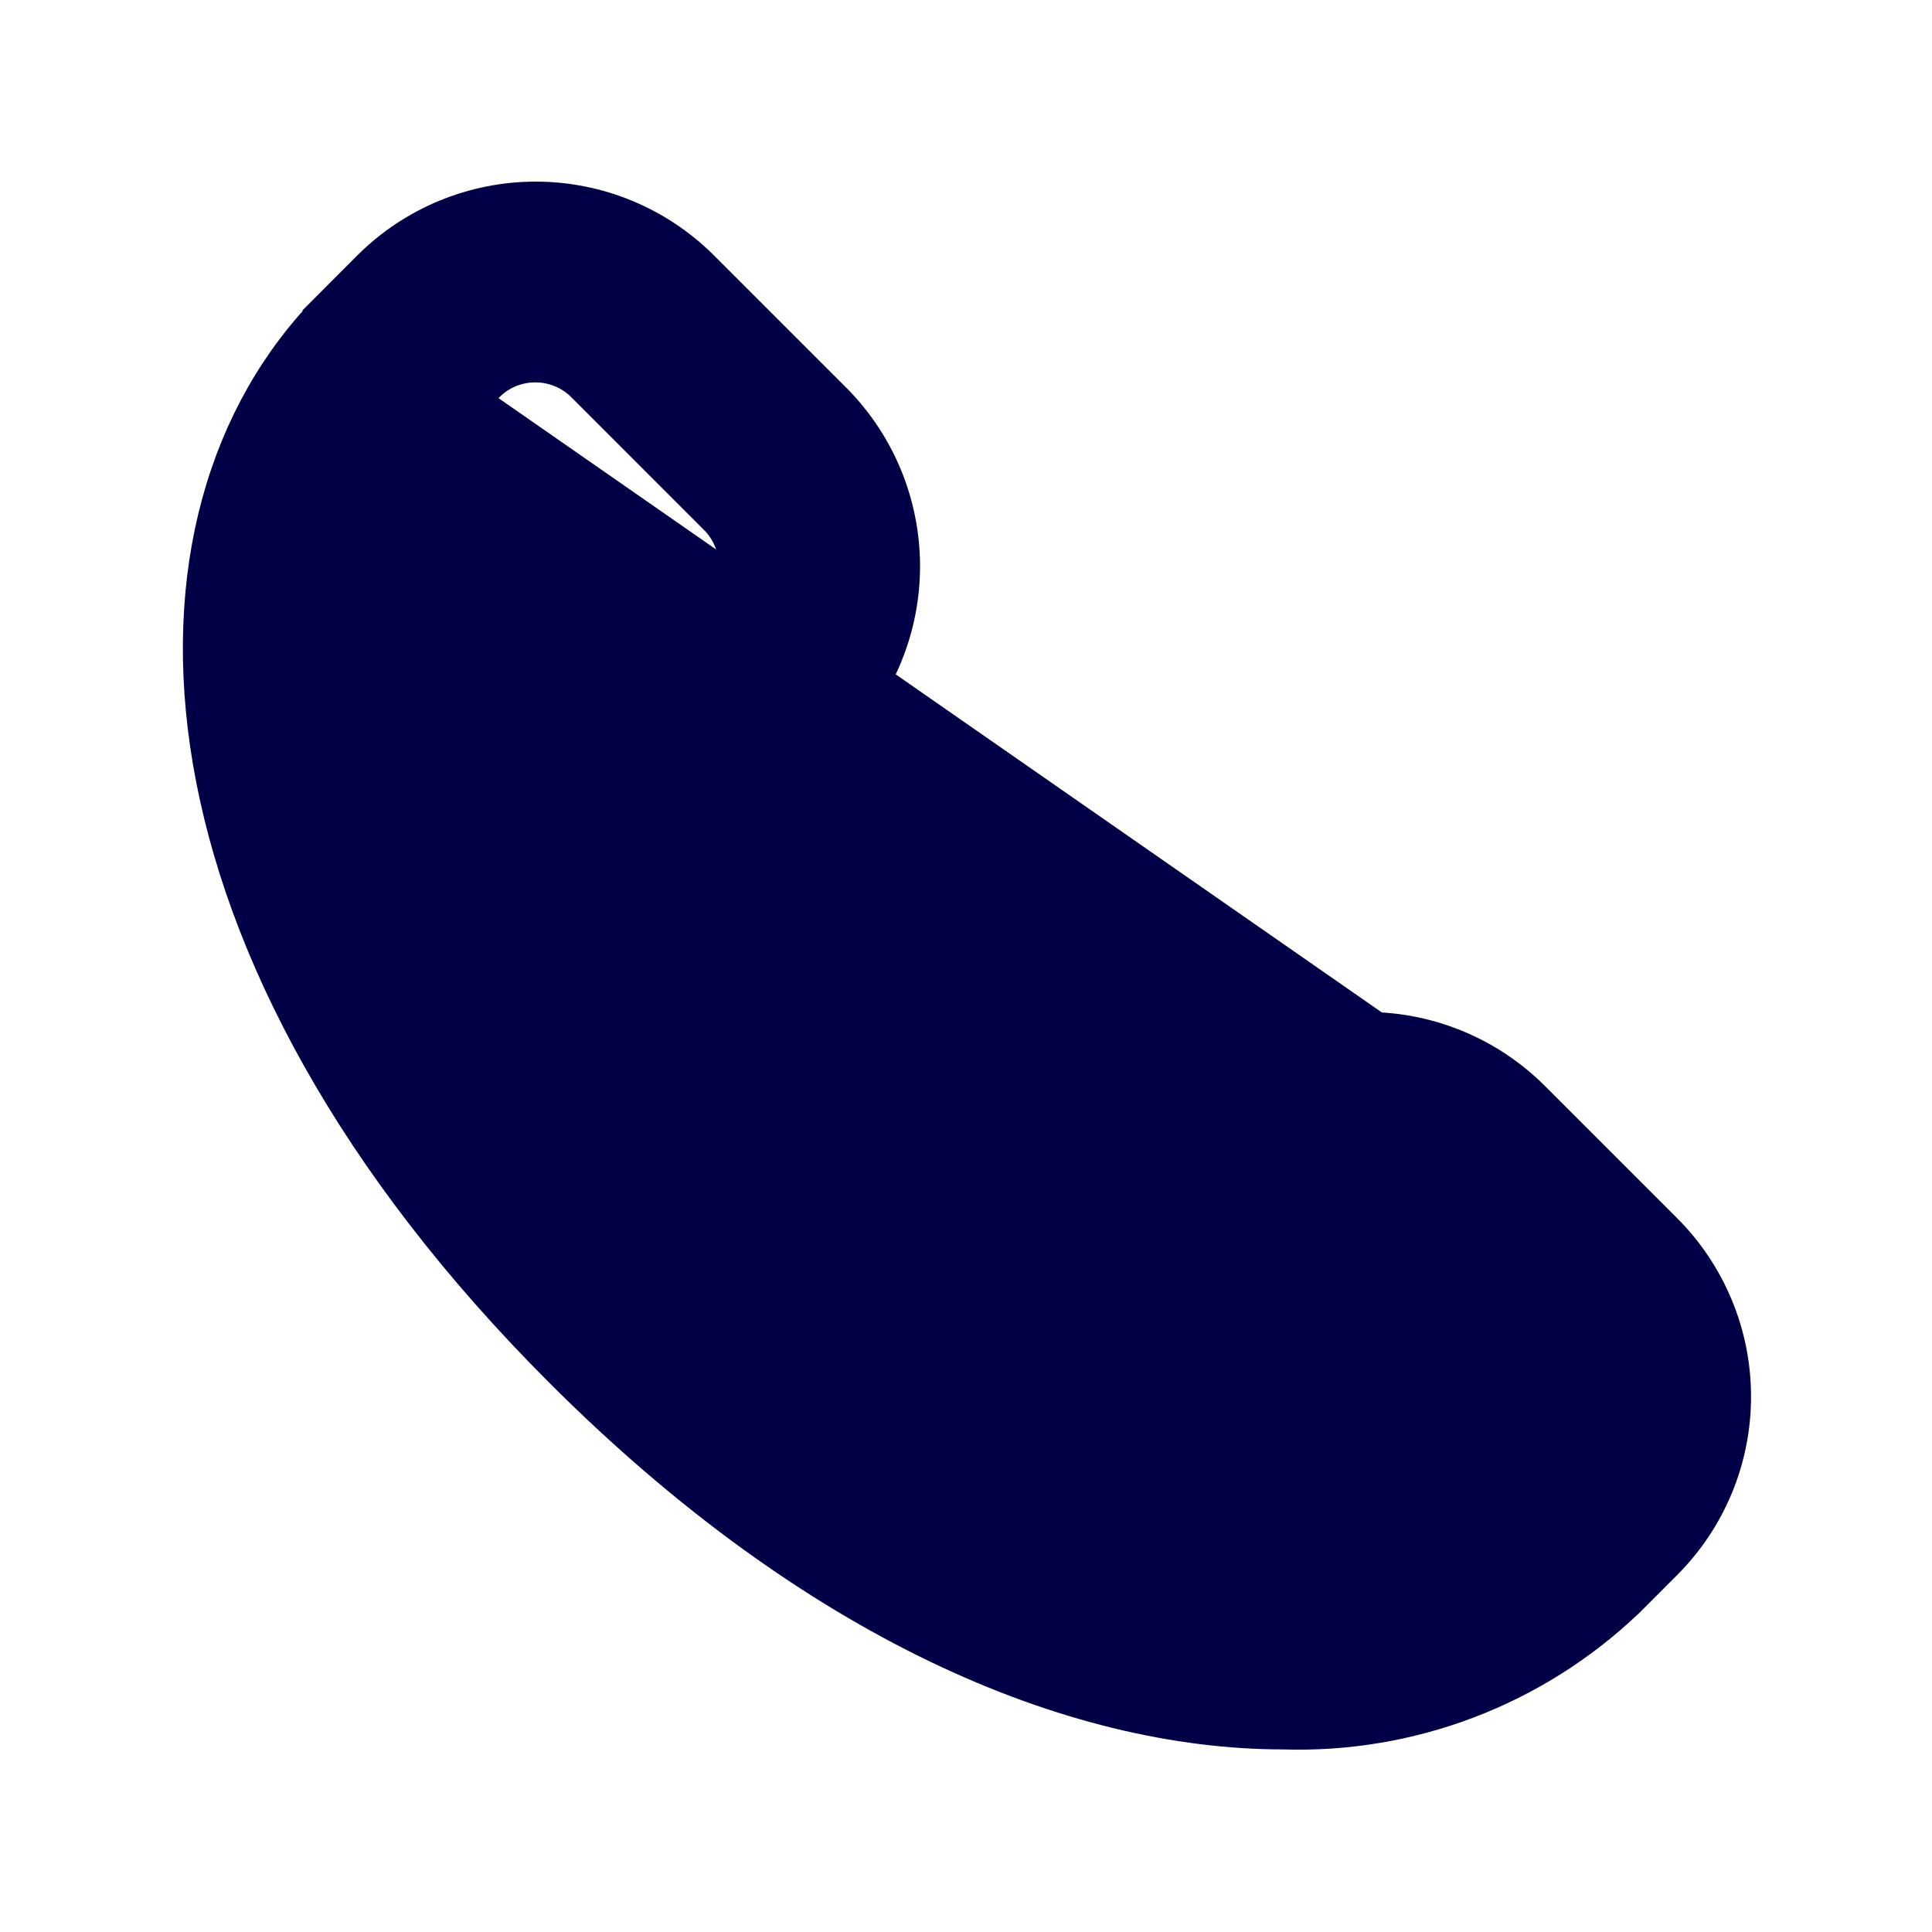
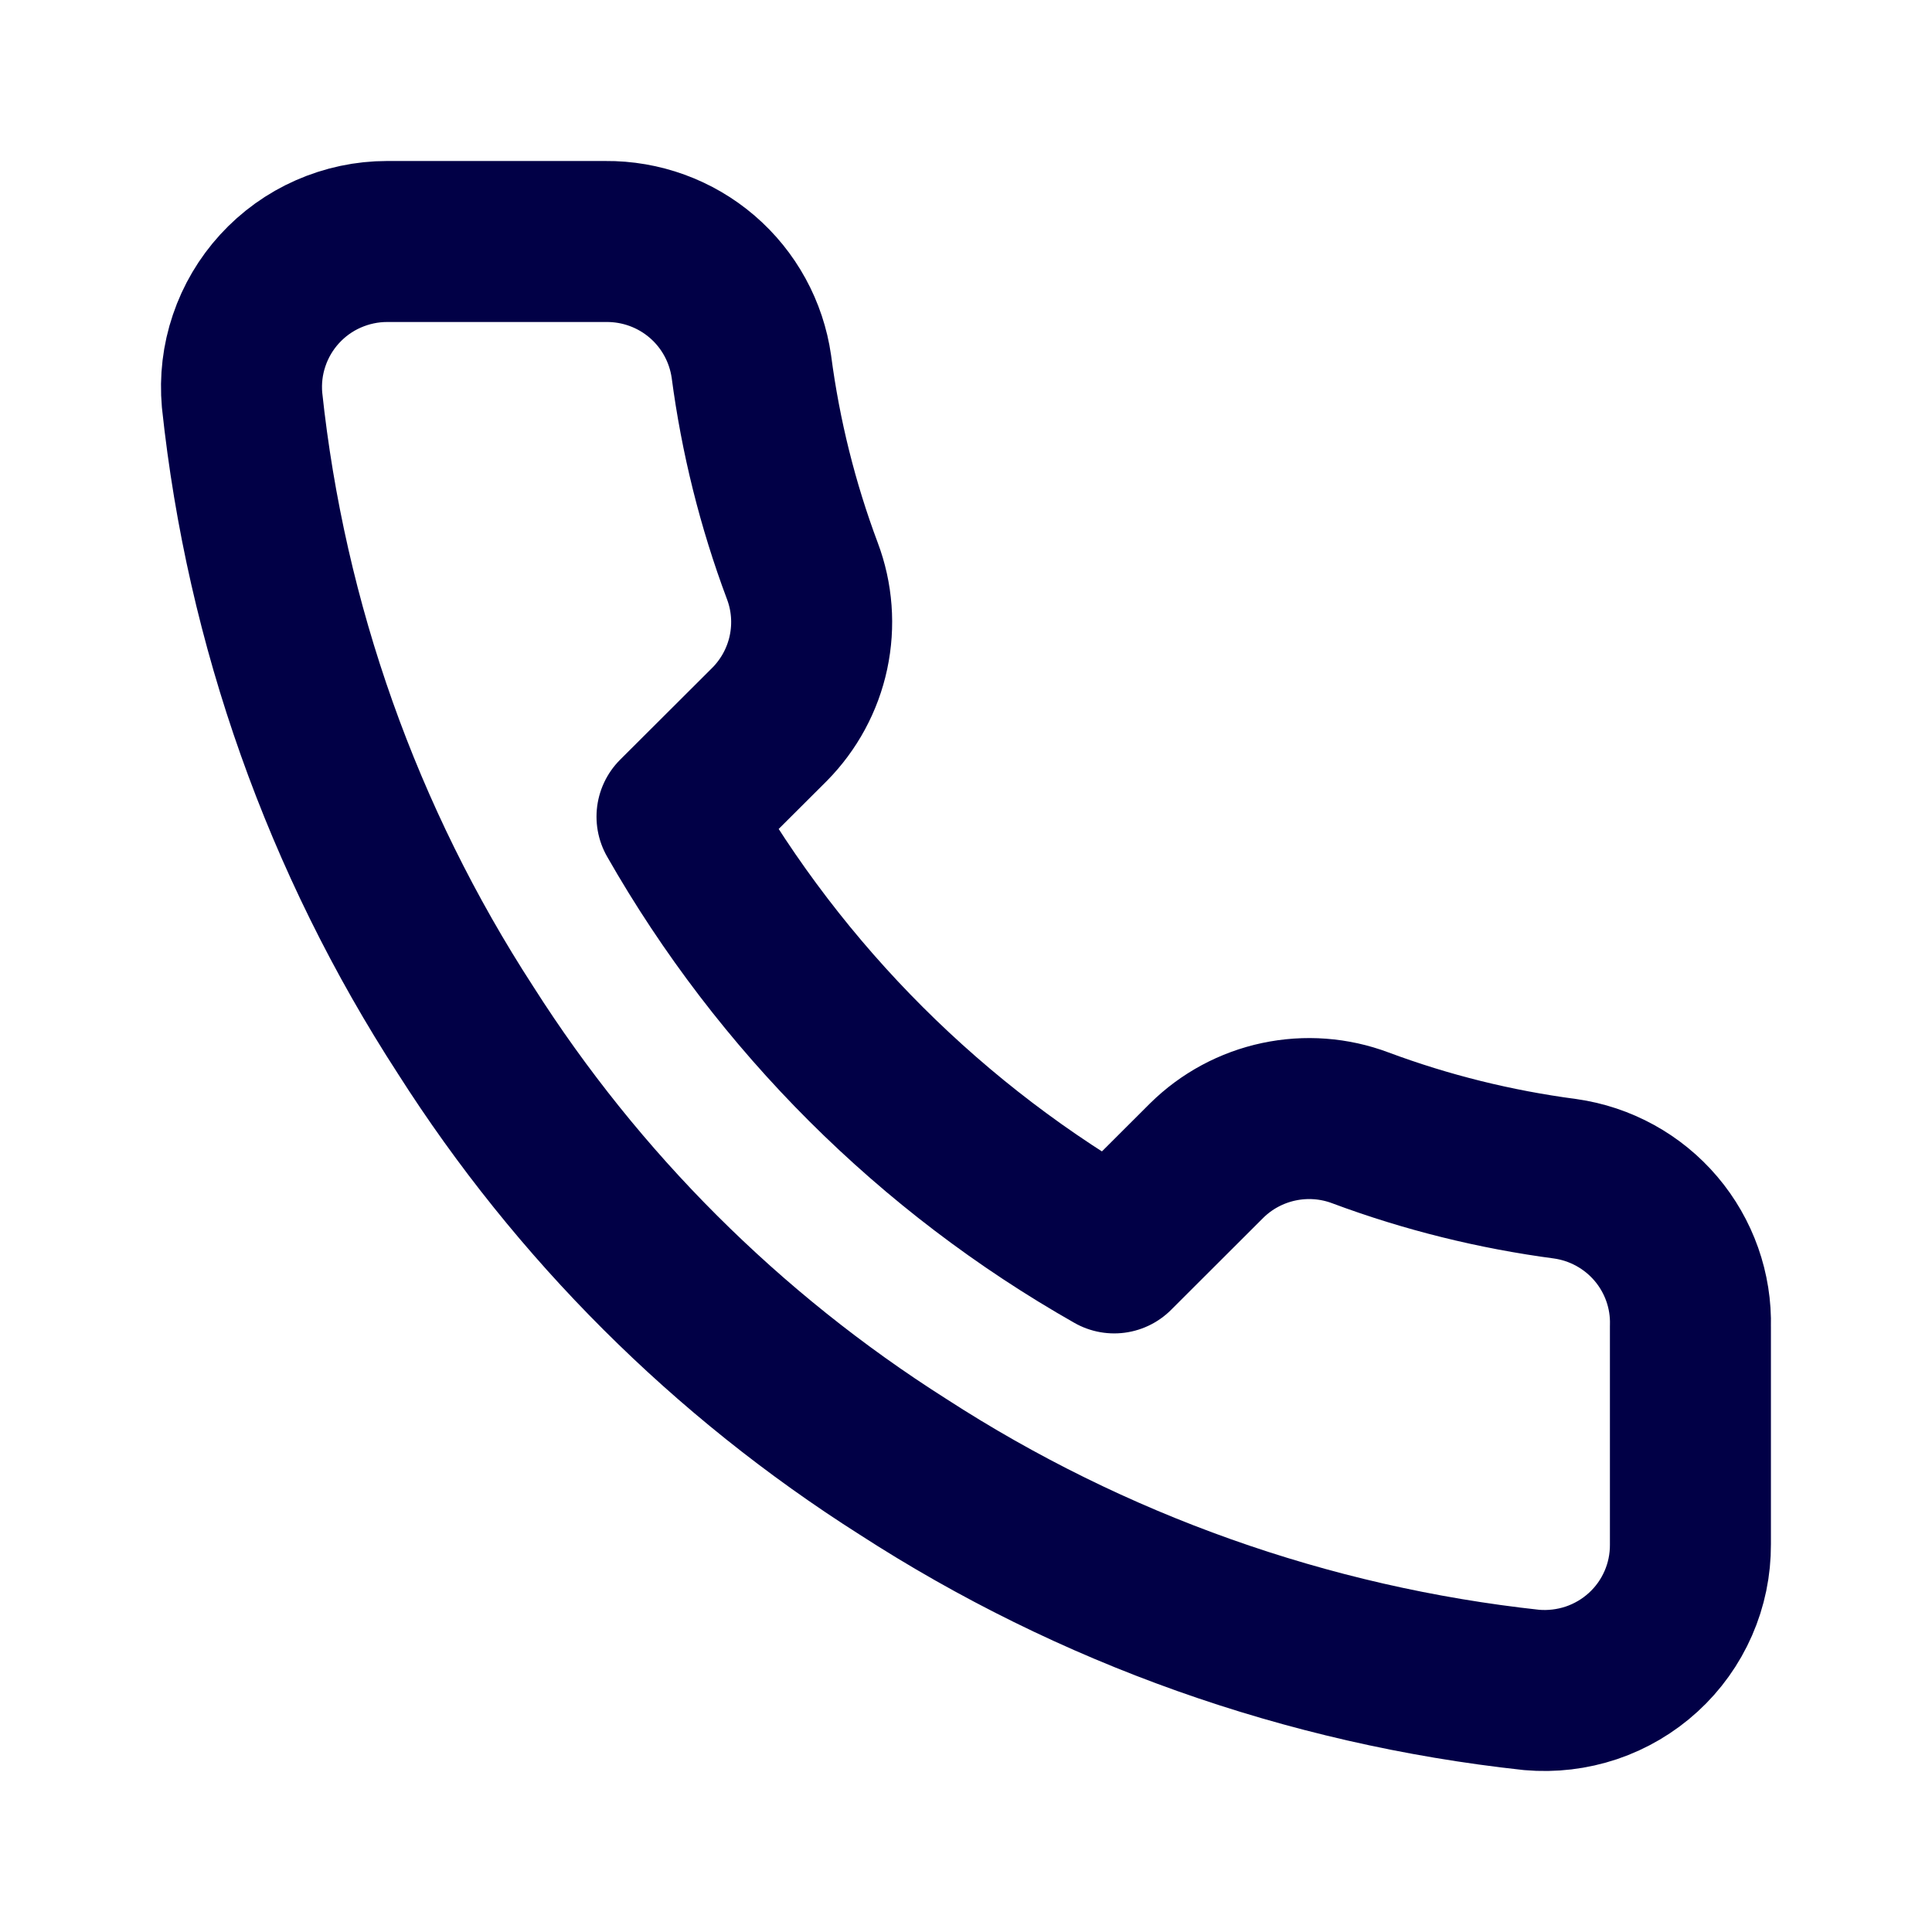
<svg xmlns="http://www.w3.org/2000/svg" width="24" height="24" viewBox="0 0 24 24" fill="none">
-   <path d="M20.658 15.31L20.658 15.31C21.198 15.851 21.502 16.584 21.502 17.348C21.503 18.113 21.199 18.846 20.659 19.387L20.659 19.387L20.184 19.863L20.179 19.867L20.179 19.867C19.614 20.404 18.948 20.824 18.22 21.101C17.492 21.378 16.717 21.507 15.939 21.482C13.321 21.48 10.138 20.138 7.002 17.002C1.815 11.818 1.519 6.447 4.142 3.824L20.658 15.31ZM20.658 15.31L19.008 13.66L19.007 13.659C18.469 13.125 17.742 12.824 16.983 12.821C16.225 12.818 15.496 13.113 14.953 13.642L14.953 13.642L14.95 13.645C14.726 13.87 14.431 14.01 14.116 14.04C13.8 14.071 13.483 13.991 13.22 13.814L13.22 13.813C12.019 13.012 10.987 11.982 10.183 10.783C10.009 10.517 9.932 10.199 9.965 9.882C9.998 9.565 10.139 9.269 10.364 9.044L10.365 9.044L10.368 9.041C10.893 8.497 11.184 7.77 11.179 7.015C11.174 6.259 10.874 5.536 10.342 4.999L10.341 4.998L8.691 3.348L8.691 3.348C8.15 2.809 7.418 2.506 6.654 2.506C5.891 2.506 5.158 2.809 4.617 3.348L4.617 3.348L4.142 3.824L20.658 15.31ZM5.555 5.232L5.556 5.231L6.026 4.757C6.027 4.757 6.027 4.757 6.027 4.757C6.192 4.592 6.416 4.5 6.65 4.5C6.883 4.5 7.108 4.592 7.273 4.757C7.273 4.757 7.273 4.757 7.273 4.757L8.922 6.407C8.923 6.407 8.923 6.407 8.923 6.407C9.085 6.57 9.177 6.79 9.18 7.021C9.182 7.25 9.095 7.472 8.936 7.638C8.39 8.189 8.05 8.91 7.971 9.682C7.893 10.454 8.083 11.23 8.508 11.879L8.508 11.879L8.509 11.881C9.462 13.306 10.687 14.529 12.113 15.48L12.115 15.48C12.762 15.906 13.536 16.097 14.307 16.02C15.077 15.944 15.799 15.606 16.35 15.062C16.516 14.902 16.739 14.813 16.97 14.814C17.201 14.815 17.423 14.908 17.587 15.071C17.587 15.071 17.587 15.071 17.587 15.071L19.237 16.72L19.238 16.722C19.321 16.803 19.387 16.901 19.432 17.008C19.477 17.115 19.501 17.23 19.501 17.346C19.502 17.463 19.479 17.578 19.435 17.686C19.391 17.793 19.326 17.891 19.244 17.973L18.768 18.449C17.869 19.348 16.4 19.742 14.582 19.352C12.765 18.963 10.617 17.791 8.415 15.589C6.213 13.387 5.041 11.238 4.652 9.419C4.262 7.601 4.656 6.131 5.555 5.232Z" fill="#010046" stroke="#010046" stroke-width="0.5" />
+   <path fill-rule="evenodd" clip-rule="evenodd" d="M20.999 16.477V19.186C21 19.438 20.949 19.687 20.848 19.917C20.747 20.148 20.599 20.355 20.413 20.525C20.227 20.695 20.008 20.824 19.769 20.905C19.53 20.985 19.277 21.015 19.026 20.993C16.241 20.691 13.566 19.741 11.216 18.22C9.029 16.833 7.175 14.983 5.786 12.8C4.256 10.444 3.304 7.761 3.007 4.969C2.985 4.719 3.014 4.468 3.095 4.23C3.175 3.992 3.304 3.774 3.473 3.589C3.643 3.403 3.849 3.255 4.079 3.154C4.309 3.053 4.557 3 4.808 3H7.523C7.963 2.996 8.389 3.151 8.722 3.437C9.055 3.723 9.272 4.12 9.334 4.554C9.448 5.421 9.66 6.273 9.967 7.092C10.089 7.415 10.115 7.766 10.043 8.104C9.971 8.442 9.803 8.752 9.56 8.998L8.41 10.145C9.699 12.406 11.575 14.278 13.841 15.564L14.99 14.417C15.236 14.174 15.547 14.007 15.885 13.935C16.224 13.863 16.576 13.889 16.9 14.011C17.721 14.317 18.574 14.528 19.443 14.643C19.882 14.705 20.284 14.926 20.571 15.264C20.858 15.602 21.011 16.034 20.999 16.477Z" stroke="#010046" stroke-width="2" stroke-linecap="round" stroke-linejoin="round" />
</svg>
